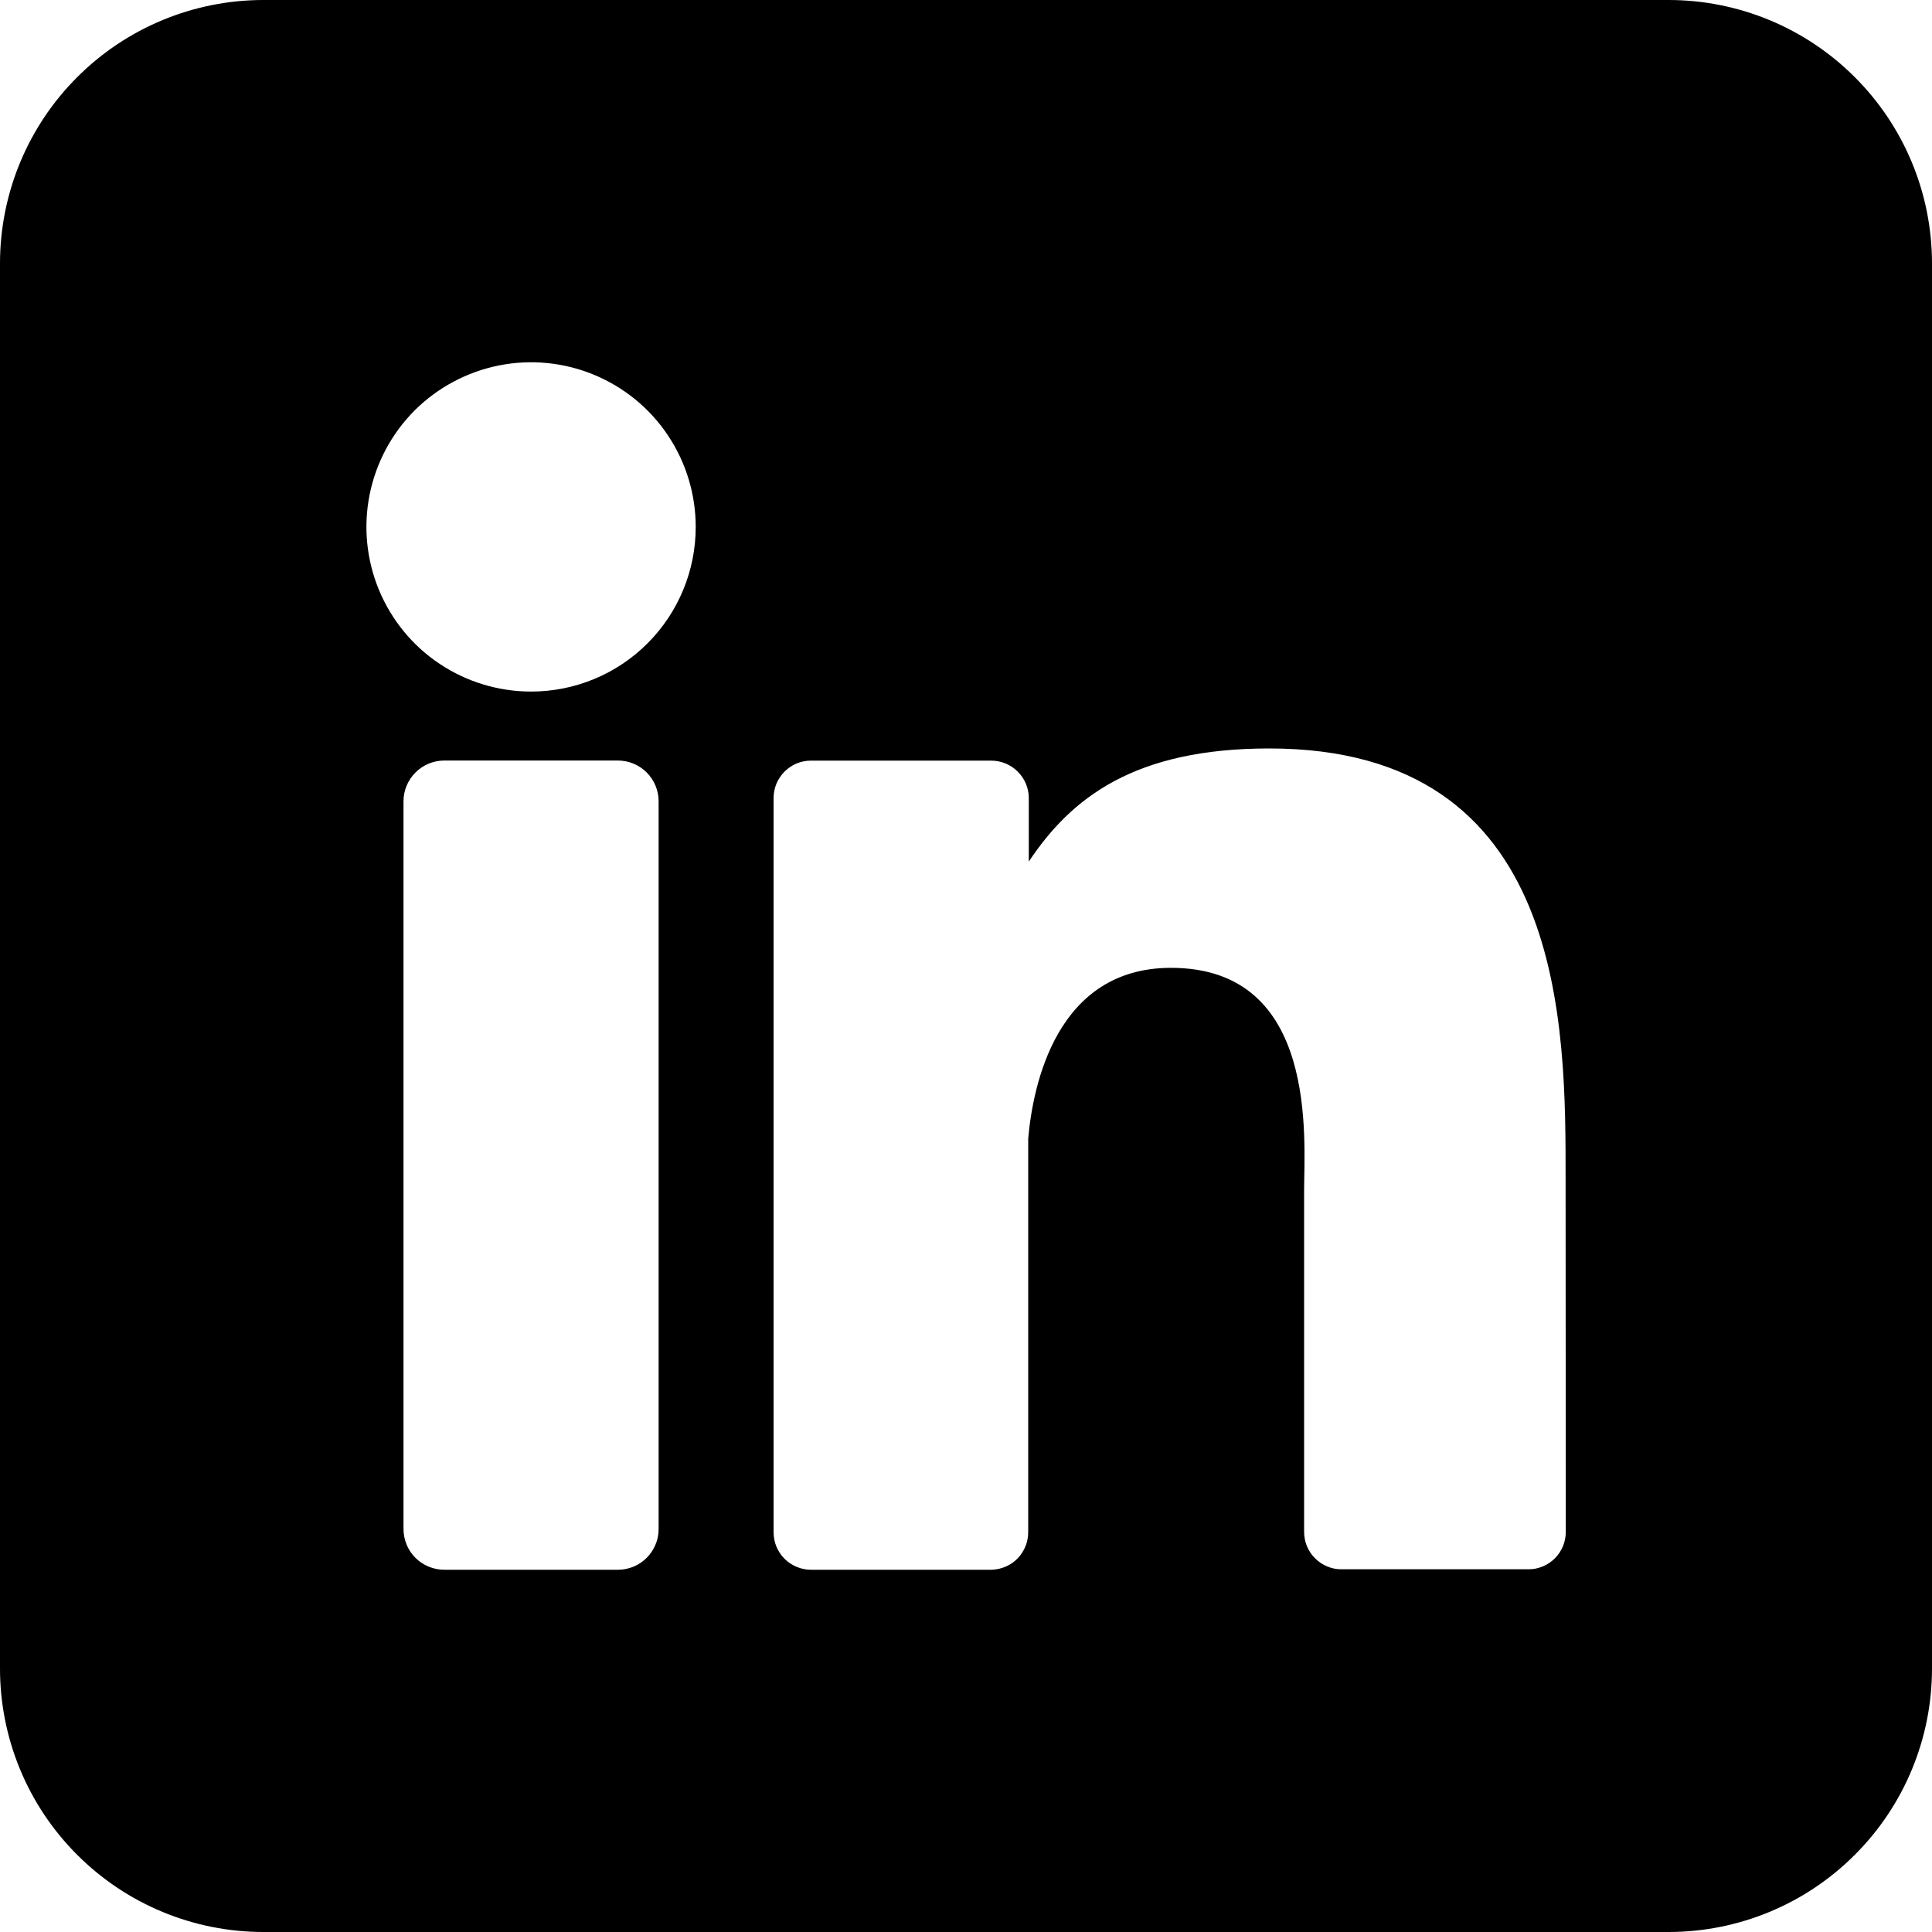
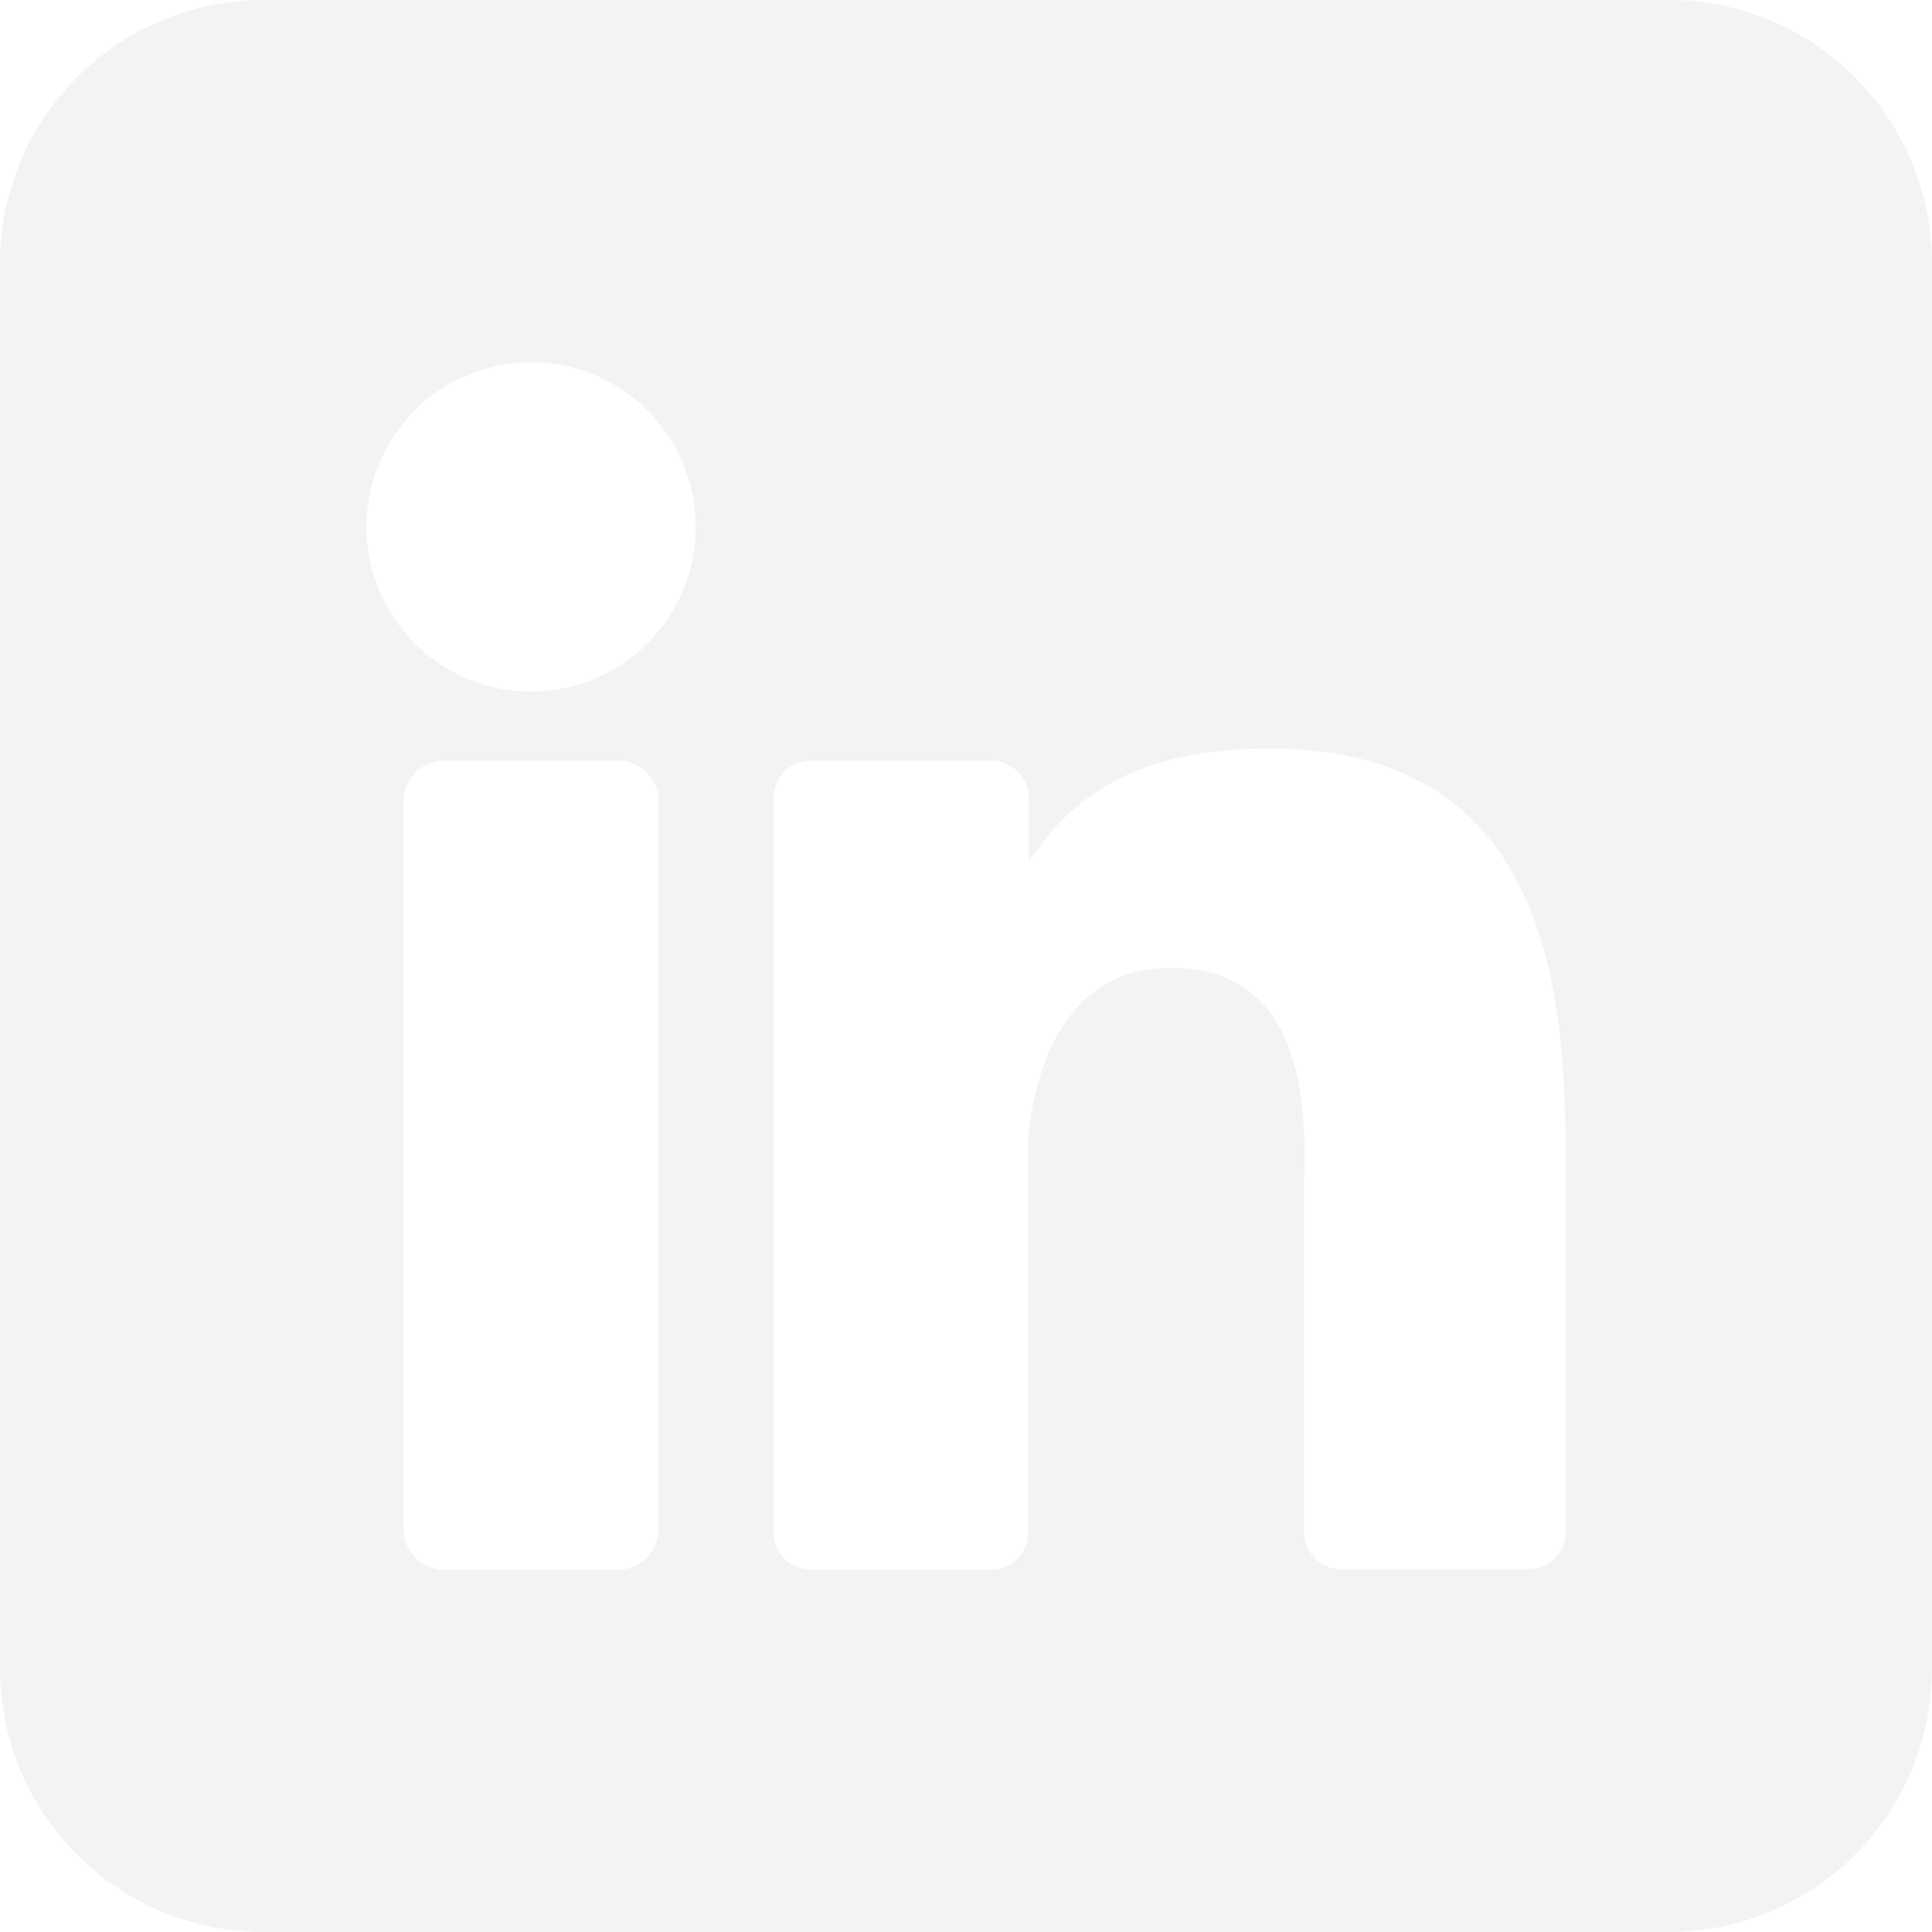
<svg xmlns="http://www.w3.org/2000/svg" width="20" height="20" viewBox="0 0 20 20" fill="none">
-   <path d="M17.273 0H2.727C2.004 0 1.31 0.287 0.799 0.799C0.287 1.31 0 2.004 0 2.727L0 17.273C0 17.996 0.287 18.69 0.799 19.201C1.31 19.713 2.004 20 2.727 20H17.273C17.996 20 18.69 19.713 19.201 19.201C19.713 18.69 20 17.996 20 17.273V2.727C20 2.004 19.713 1.31 19.201 0.799C18.69 0.287 17.996 0 17.273 0ZM6.818 15.827C6.818 15.883 6.808 15.938 6.786 15.989C6.765 16.04 6.734 16.087 6.695 16.126C6.656 16.165 6.609 16.197 6.558 16.218C6.507 16.239 6.452 16.25 6.397 16.25H4.6C4.544 16.25 4.489 16.239 4.438 16.218C4.387 16.197 4.34 16.166 4.301 16.127C4.261 16.087 4.23 16.041 4.209 15.989C4.188 15.938 4.177 15.883 4.177 15.827V8.295C4.177 8.183 4.222 8.076 4.301 7.997C4.38 7.917 4.488 7.873 4.6 7.873H6.397C6.509 7.873 6.616 7.918 6.695 7.997C6.774 8.076 6.818 8.184 6.818 8.295V15.827ZM5.498 7.159C5.161 7.159 4.831 7.059 4.551 6.872C4.27 6.685 4.052 6.418 3.923 6.107C3.794 5.795 3.76 5.453 3.826 5.122C3.892 4.791 4.054 4.488 4.292 4.249C4.531 4.011 4.835 3.849 5.165 3.783C5.496 3.717 5.839 3.751 6.15 3.88C6.461 4.009 6.728 4.227 6.915 4.508C7.102 4.788 7.202 5.117 7.202 5.455C7.202 5.907 7.023 6.34 6.703 6.66C6.383 6.98 5.95 7.159 5.498 7.159ZM16.209 15.857C16.209 15.908 16.199 15.959 16.18 16.006C16.16 16.053 16.132 16.096 16.096 16.132C16.059 16.168 16.017 16.197 15.969 16.216C15.922 16.236 15.871 16.246 15.82 16.245H13.889C13.838 16.246 13.787 16.236 13.74 16.216C13.693 16.197 13.65 16.168 13.614 16.132C13.577 16.096 13.549 16.053 13.529 16.006C13.51 15.959 13.5 15.908 13.5 15.857V12.328C13.5 11.801 13.655 10.019 12.122 10.019C10.934 10.019 10.692 11.239 10.644 11.786V15.861C10.644 15.963 10.604 16.061 10.533 16.134C10.461 16.207 10.363 16.248 10.261 16.25H8.395C8.344 16.25 8.294 16.24 8.247 16.22C8.2 16.201 8.157 16.172 8.121 16.136C8.085 16.1 8.057 16.057 8.037 16.01C8.018 15.963 8.008 15.912 8.008 15.861V8.262C8.008 8.212 8.018 8.161 8.037 8.114C8.057 8.067 8.085 8.024 8.121 7.988C8.157 7.952 8.2 7.923 8.247 7.903C8.294 7.884 8.344 7.874 8.395 7.874H10.261C10.364 7.874 10.463 7.915 10.536 7.988C10.609 8.061 10.65 8.159 10.65 8.262V8.919C11.091 8.257 11.744 7.748 13.139 7.748C16.227 7.748 16.207 10.632 16.207 12.216L16.209 15.857Z" fill="currentColor" />
+   <path d="M17.273 0H2.727C2.004 0 1.31 0.287 0.799 0.799C0.287 1.31 0 2.004 0 2.727L0 17.273C0 17.996 0.287 18.69 0.799 19.201C1.31 19.713 2.004 20 2.727 20H17.273C17.996 20 18.69 19.713 19.201 19.201C19.713 18.69 20 17.996 20 17.273V2.727C20 2.004 19.713 1.31 19.201 0.799C18.69 0.287 17.996 0 17.273 0ZM6.818 15.827C6.818 15.883 6.808 15.938 6.786 15.989C6.765 16.04 6.734 16.087 6.695 16.126C6.656 16.165 6.609 16.197 6.558 16.218C6.507 16.239 6.452 16.25 6.397 16.25H4.6C4.544 16.25 4.489 16.239 4.438 16.218C4.387 16.197 4.34 16.166 4.301 16.127C4.261 16.087 4.23 16.041 4.209 15.989C4.188 15.938 4.177 15.883 4.177 15.827V8.295C4.177 8.183 4.222 8.076 4.301 7.997C4.38 7.917 4.488 7.873 4.6 7.873H6.397C6.509 7.873 6.616 7.918 6.695 7.997C6.774 8.076 6.818 8.184 6.818 8.295V15.827ZM5.498 7.159C5.161 7.159 4.831 7.059 4.551 6.872C4.27 6.685 4.052 6.418 3.923 6.107C3.794 5.795 3.76 5.453 3.826 5.122C3.892 4.791 4.054 4.488 4.292 4.249C4.531 4.011 4.835 3.849 5.165 3.783C5.496 3.717 5.839 3.751 6.15 3.88C6.461 4.009 6.728 4.227 6.915 4.508C7.102 4.788 7.202 5.117 7.202 5.455C7.202 5.907 7.023 6.34 6.703 6.66C6.383 6.98 5.95 7.159 5.498 7.159ZM16.209 15.857C16.209 15.908 16.199 15.959 16.18 16.006C16.16 16.053 16.132 16.096 16.096 16.132C16.059 16.168 16.017 16.197 15.969 16.216C15.922 16.236 15.871 16.246 15.82 16.245H13.889C13.838 16.246 13.787 16.236 13.74 16.216C13.693 16.197 13.65 16.168 13.614 16.132C13.577 16.096 13.549 16.053 13.529 16.006C13.51 15.959 13.5 15.908 13.5 15.857V12.328C13.5 11.801 13.655 10.019 12.122 10.019C10.934 10.019 10.692 11.239 10.644 11.786V15.861C10.644 15.963 10.604 16.061 10.533 16.134C10.461 16.207 10.363 16.248 10.261 16.25H8.395C8.344 16.25 8.294 16.24 8.247 16.22C8.2 16.201 8.157 16.172 8.121 16.136C8.085 16.1 8.057 16.057 8.037 16.01C8.018 15.963 8.008 15.912 8.008 15.861V8.262C8.008 8.212 8.018 8.161 8.037 8.114C8.057 8.067 8.085 8.024 8.121 7.988C8.157 7.952 8.2 7.923 8.247 7.903C8.294 7.884 8.344 7.874 8.395 7.874H10.261C10.364 7.874 10.463 7.915 10.536 7.988C10.609 8.061 10.65 8.159 10.65 8.262V8.919C11.091 8.257 11.744 7.748 13.139 7.748C16.227 7.748 16.207 10.632 16.207 12.216L16.209 15.857Z" fill="#F3F3F3" />
</svg>
